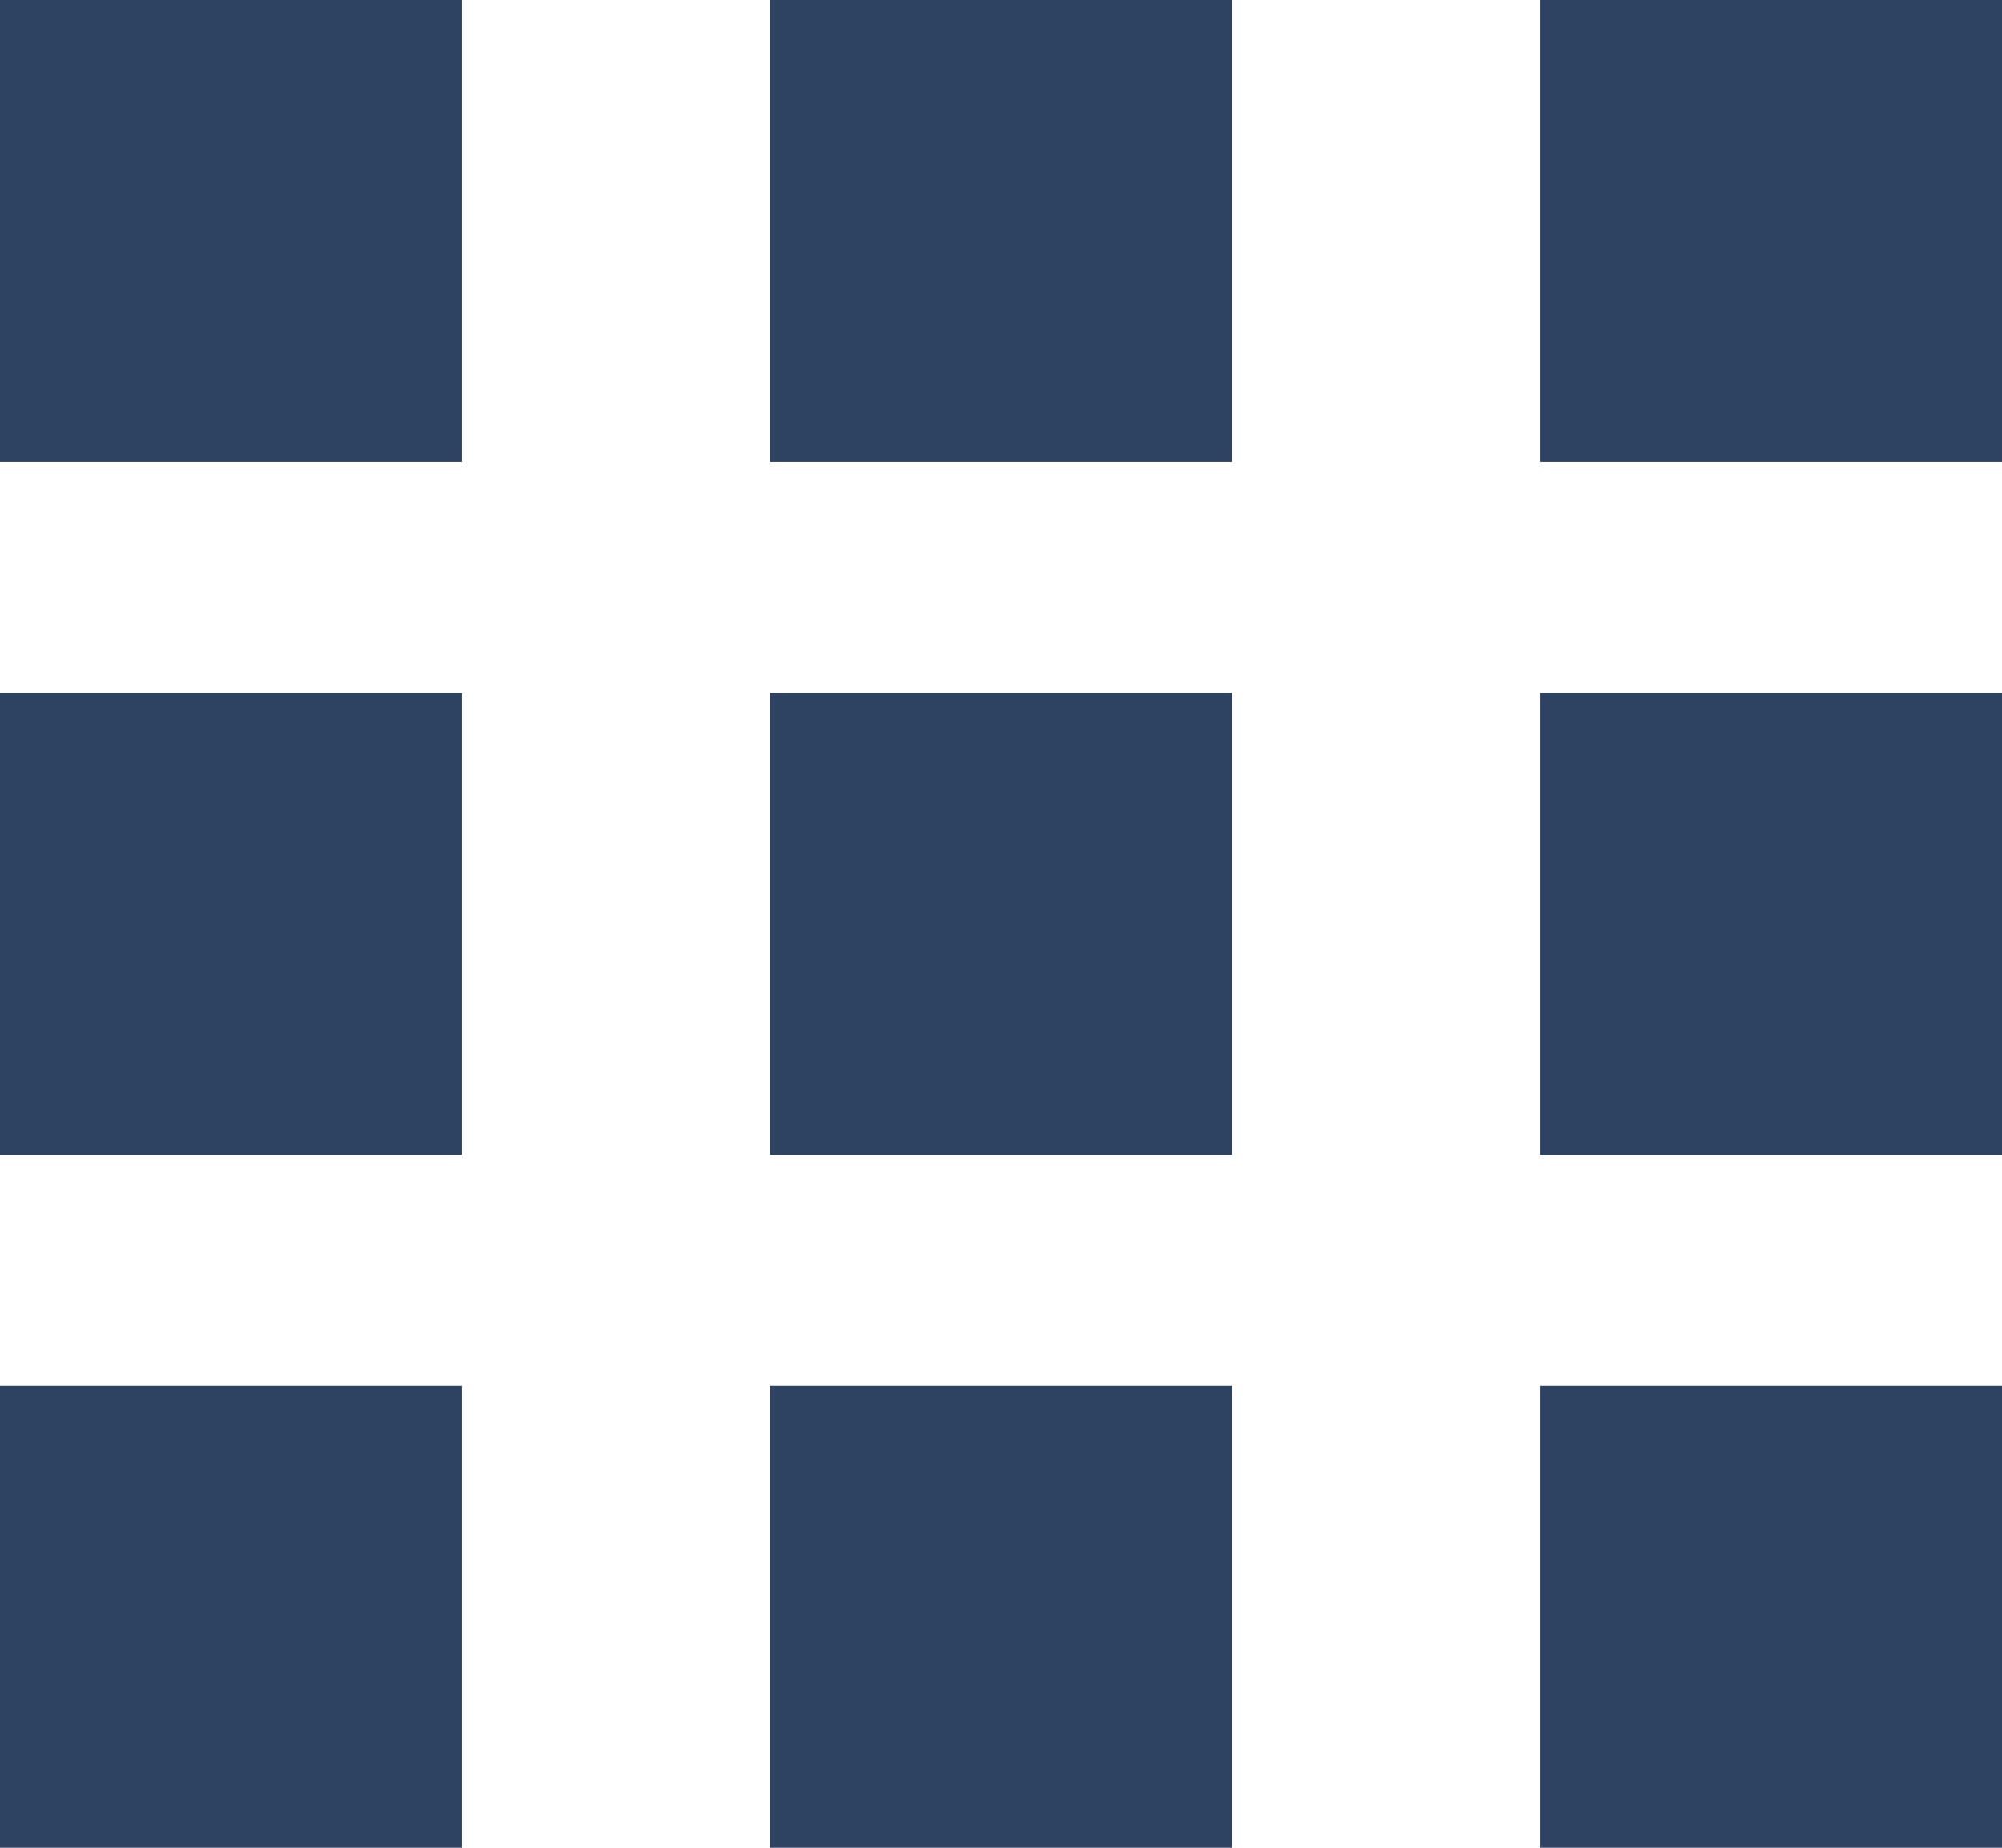
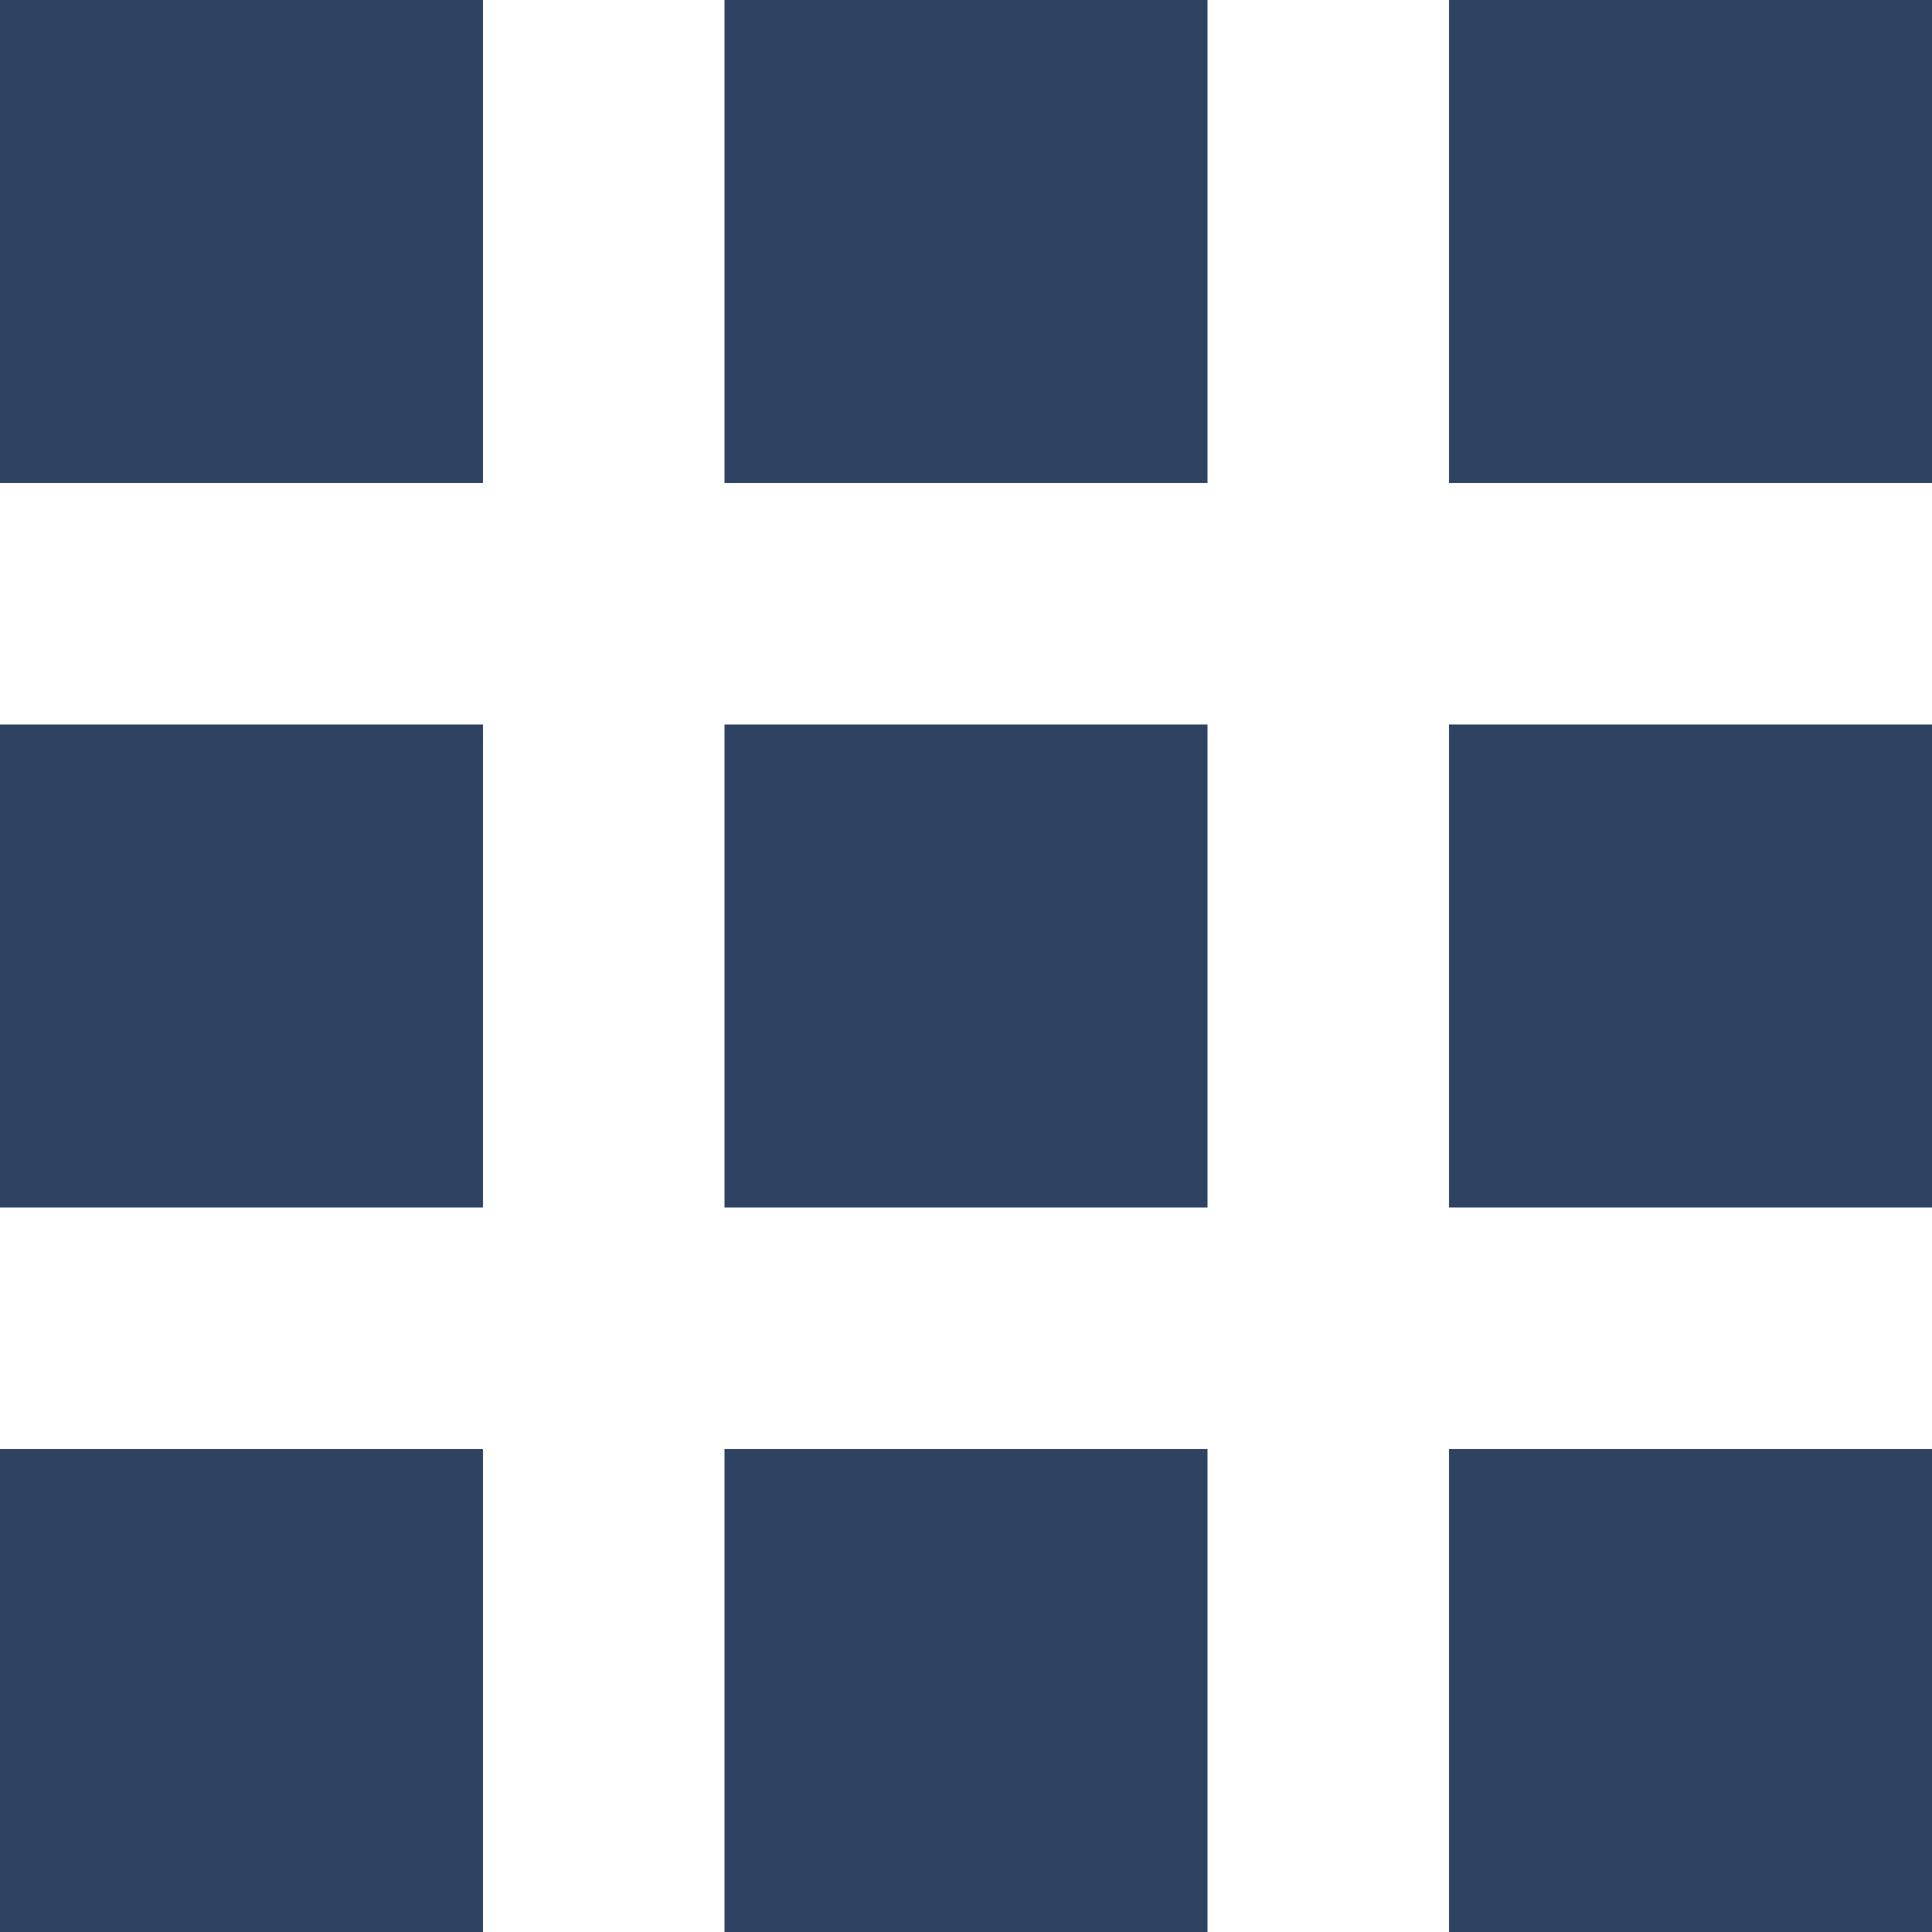
- <svg xmlns="http://www.w3.org/2000/svg" width="104" height="96" viewBox="0 0 104 96" fill="none">
+ <svg xmlns="http://www.w3.org/2000/svg" width="96" height="96" viewBox="0 0 96 96" fill="none">
  <rect y="72" width="24" height="24" fill="#2E4262" />
-   <rect x="80" y="72" width="24" height="24" fill="#2E4262" />
-   <rect x="40" y="72" width="24" height="24" fill="#2E4262" />
+   <rect x="72" y="72" width="24" height="24" fill="#2E4262" />
+   <rect x="36" y="72" width="24" height="24" fill="#2E4262" />
  <rect y="36" width="24" height="24" fill="#2E4262" />
-   <rect x="80" y="36" width="24" height="24" fill="#2E4262" />
-   <rect x="40" y="36" width="24" height="24" fill="#2E4262" />
+   <rect x="72" y="36" width="24" height="24" fill="#2E4262" />
+   <rect x="36" y="36" width="24" height="24" fill="#2E4262" />
  <rect width="24" height="24" fill="#2E4262" />
-   <rect x="80" width="24" height="24" fill="#2E4262" />
-   <rect x="40" width="24" height="24" fill="#2E4262" />
+   <rect x="72" width="24" height="24" fill="#2E4262" />
+   <rect x="36" width="24" height="24" fill="#2E4262" />
</svg>
